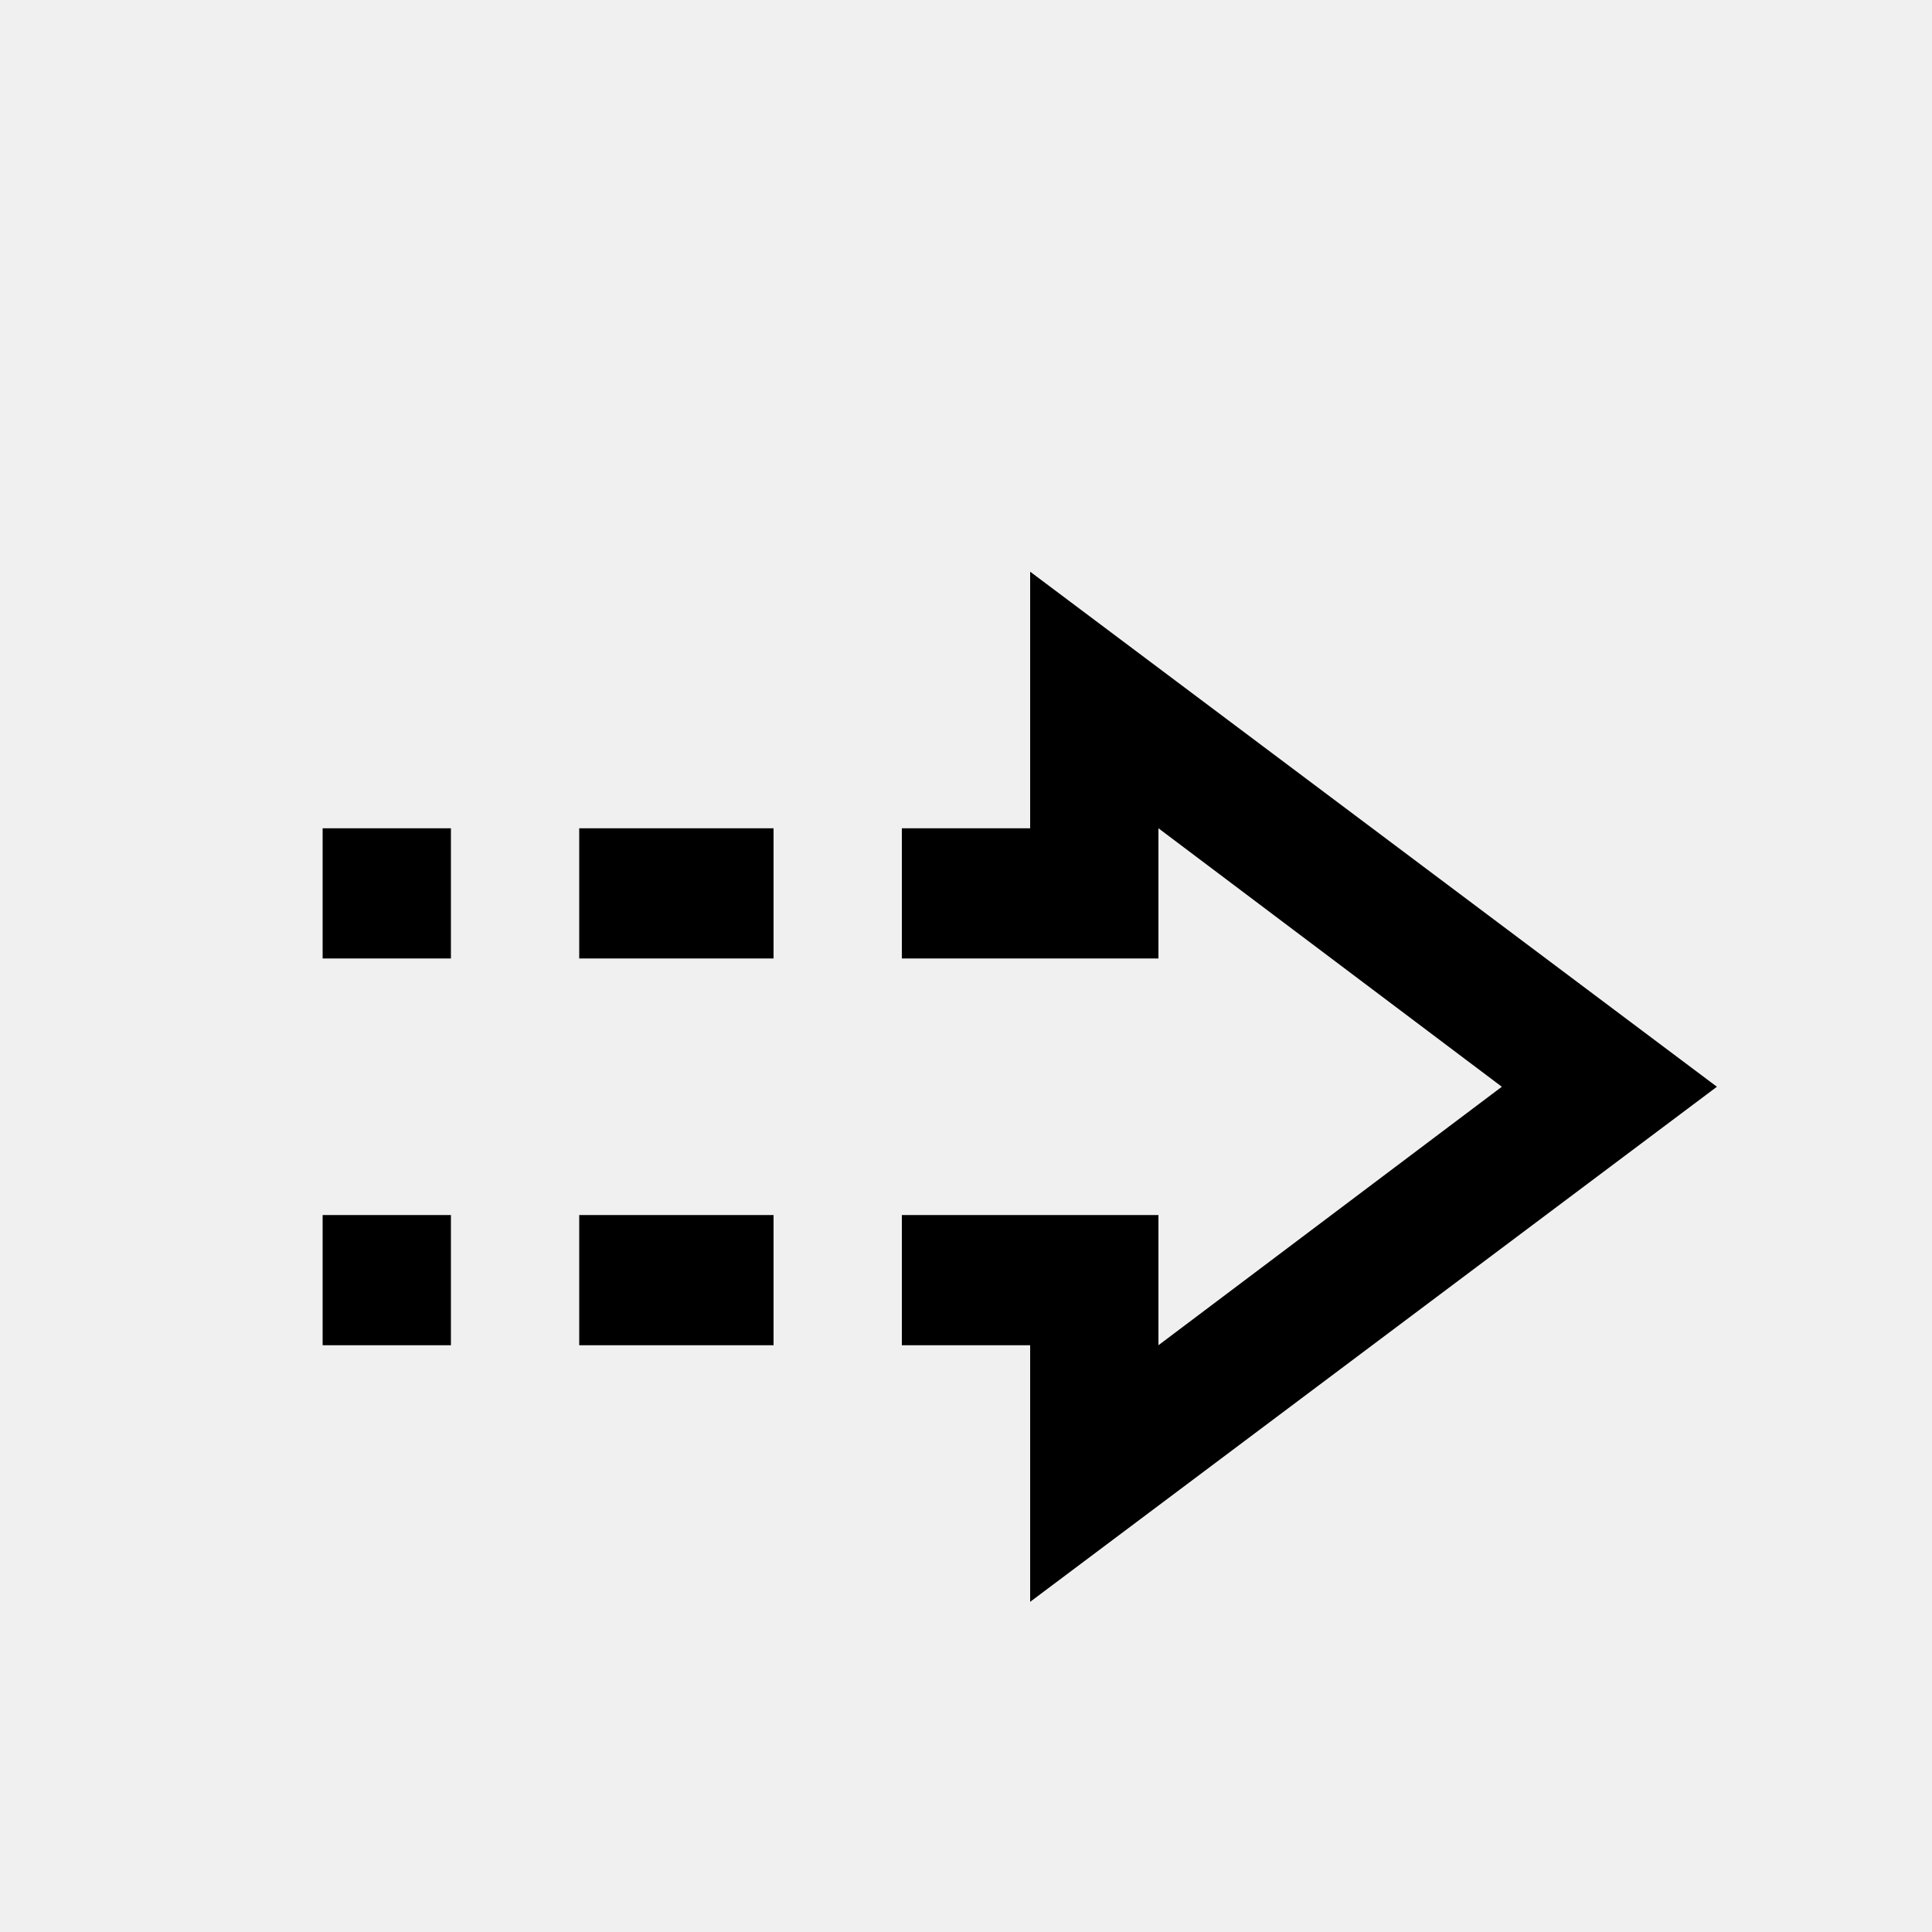
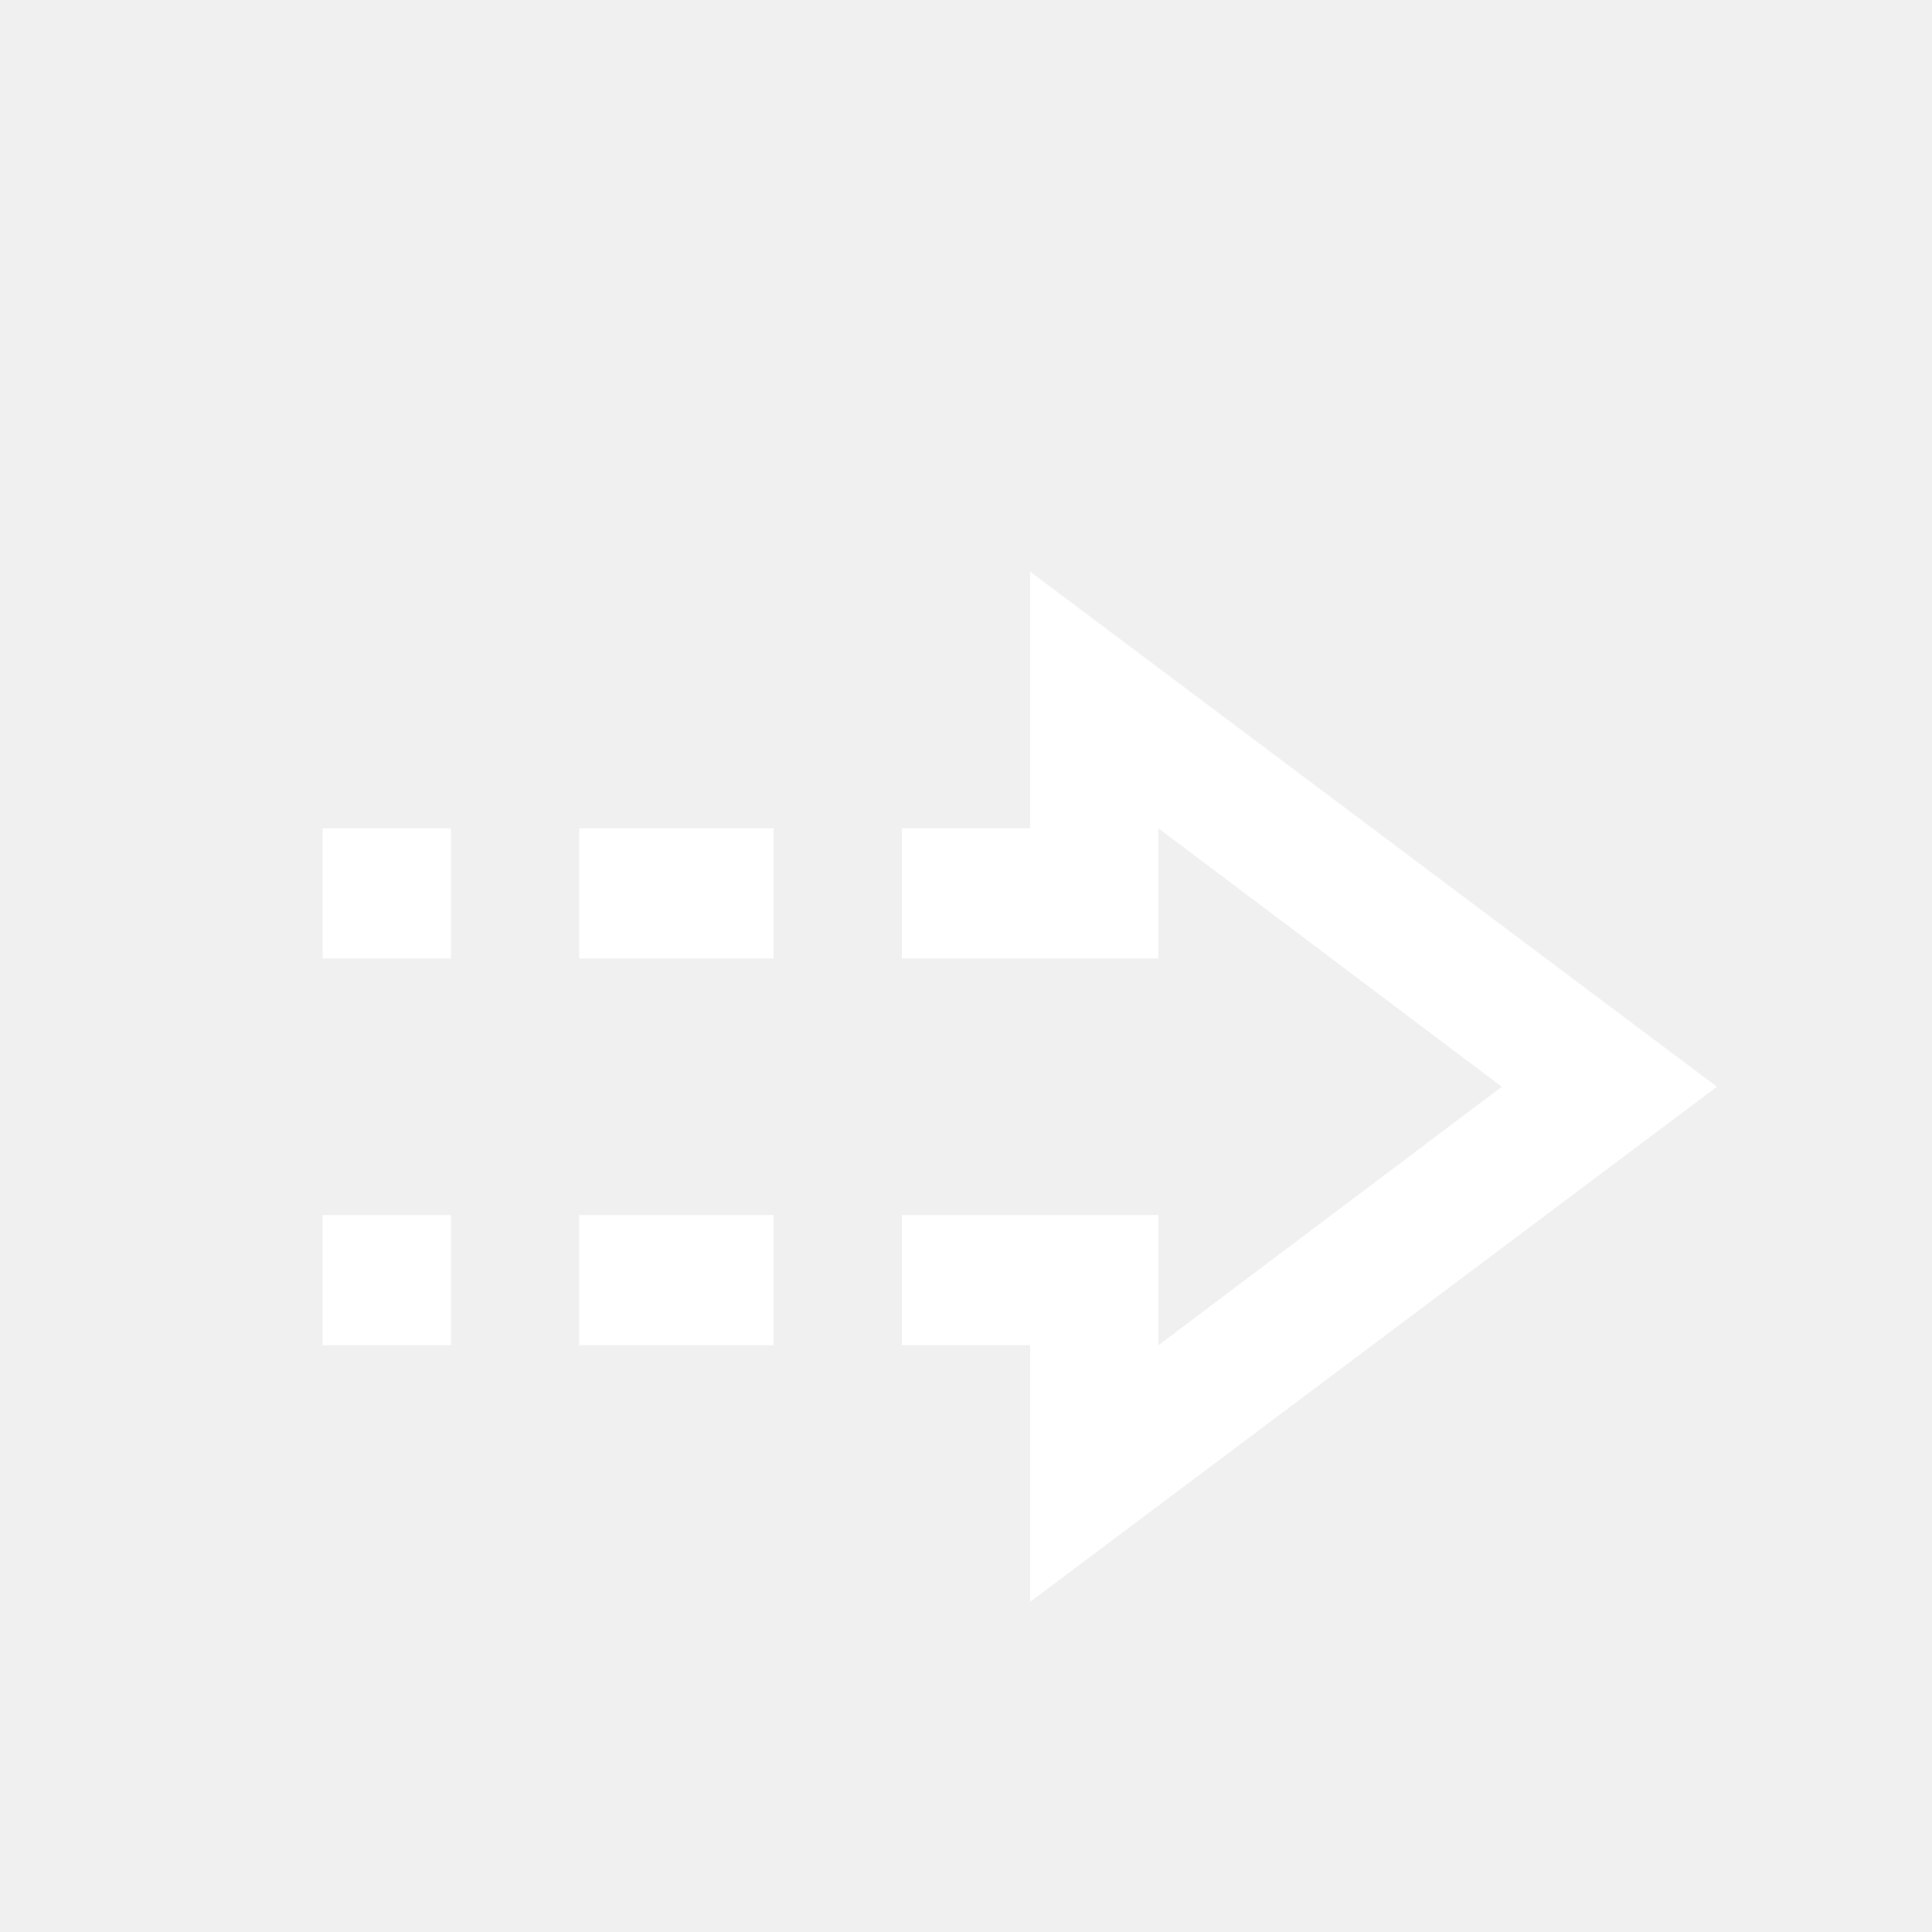
<svg xmlns="http://www.w3.org/2000/svg" version="1.1" viewBox="0 -64 1024 1024" width="512" height="512">
  <g transform="matrix(1 0 0 -1 0 960)">
-     <path fill="currentColor" d="M546 721v-136h-68v-69h136v69l182 -137l-182 -137v69h-136v-69h68v-136l364 273zM171 585v-69h68v69h-68zM307 585v-69h103v69h-103zM171 380v-69h68v69h-68zM307 380v-69h103v69h-103z" />
+     <path fill="#ffffff" d="M546 721v-136h-68v-69h136v69l182 -137l-182 -137v69h-136v-69h68v-136l364 273zM171 585v-69h68v69h-68zM307 585v-69h103v69h-103zM171 380v-69h68v69h-68zM307 380v-69h103v69h-103z" />
  </g>
</svg>
